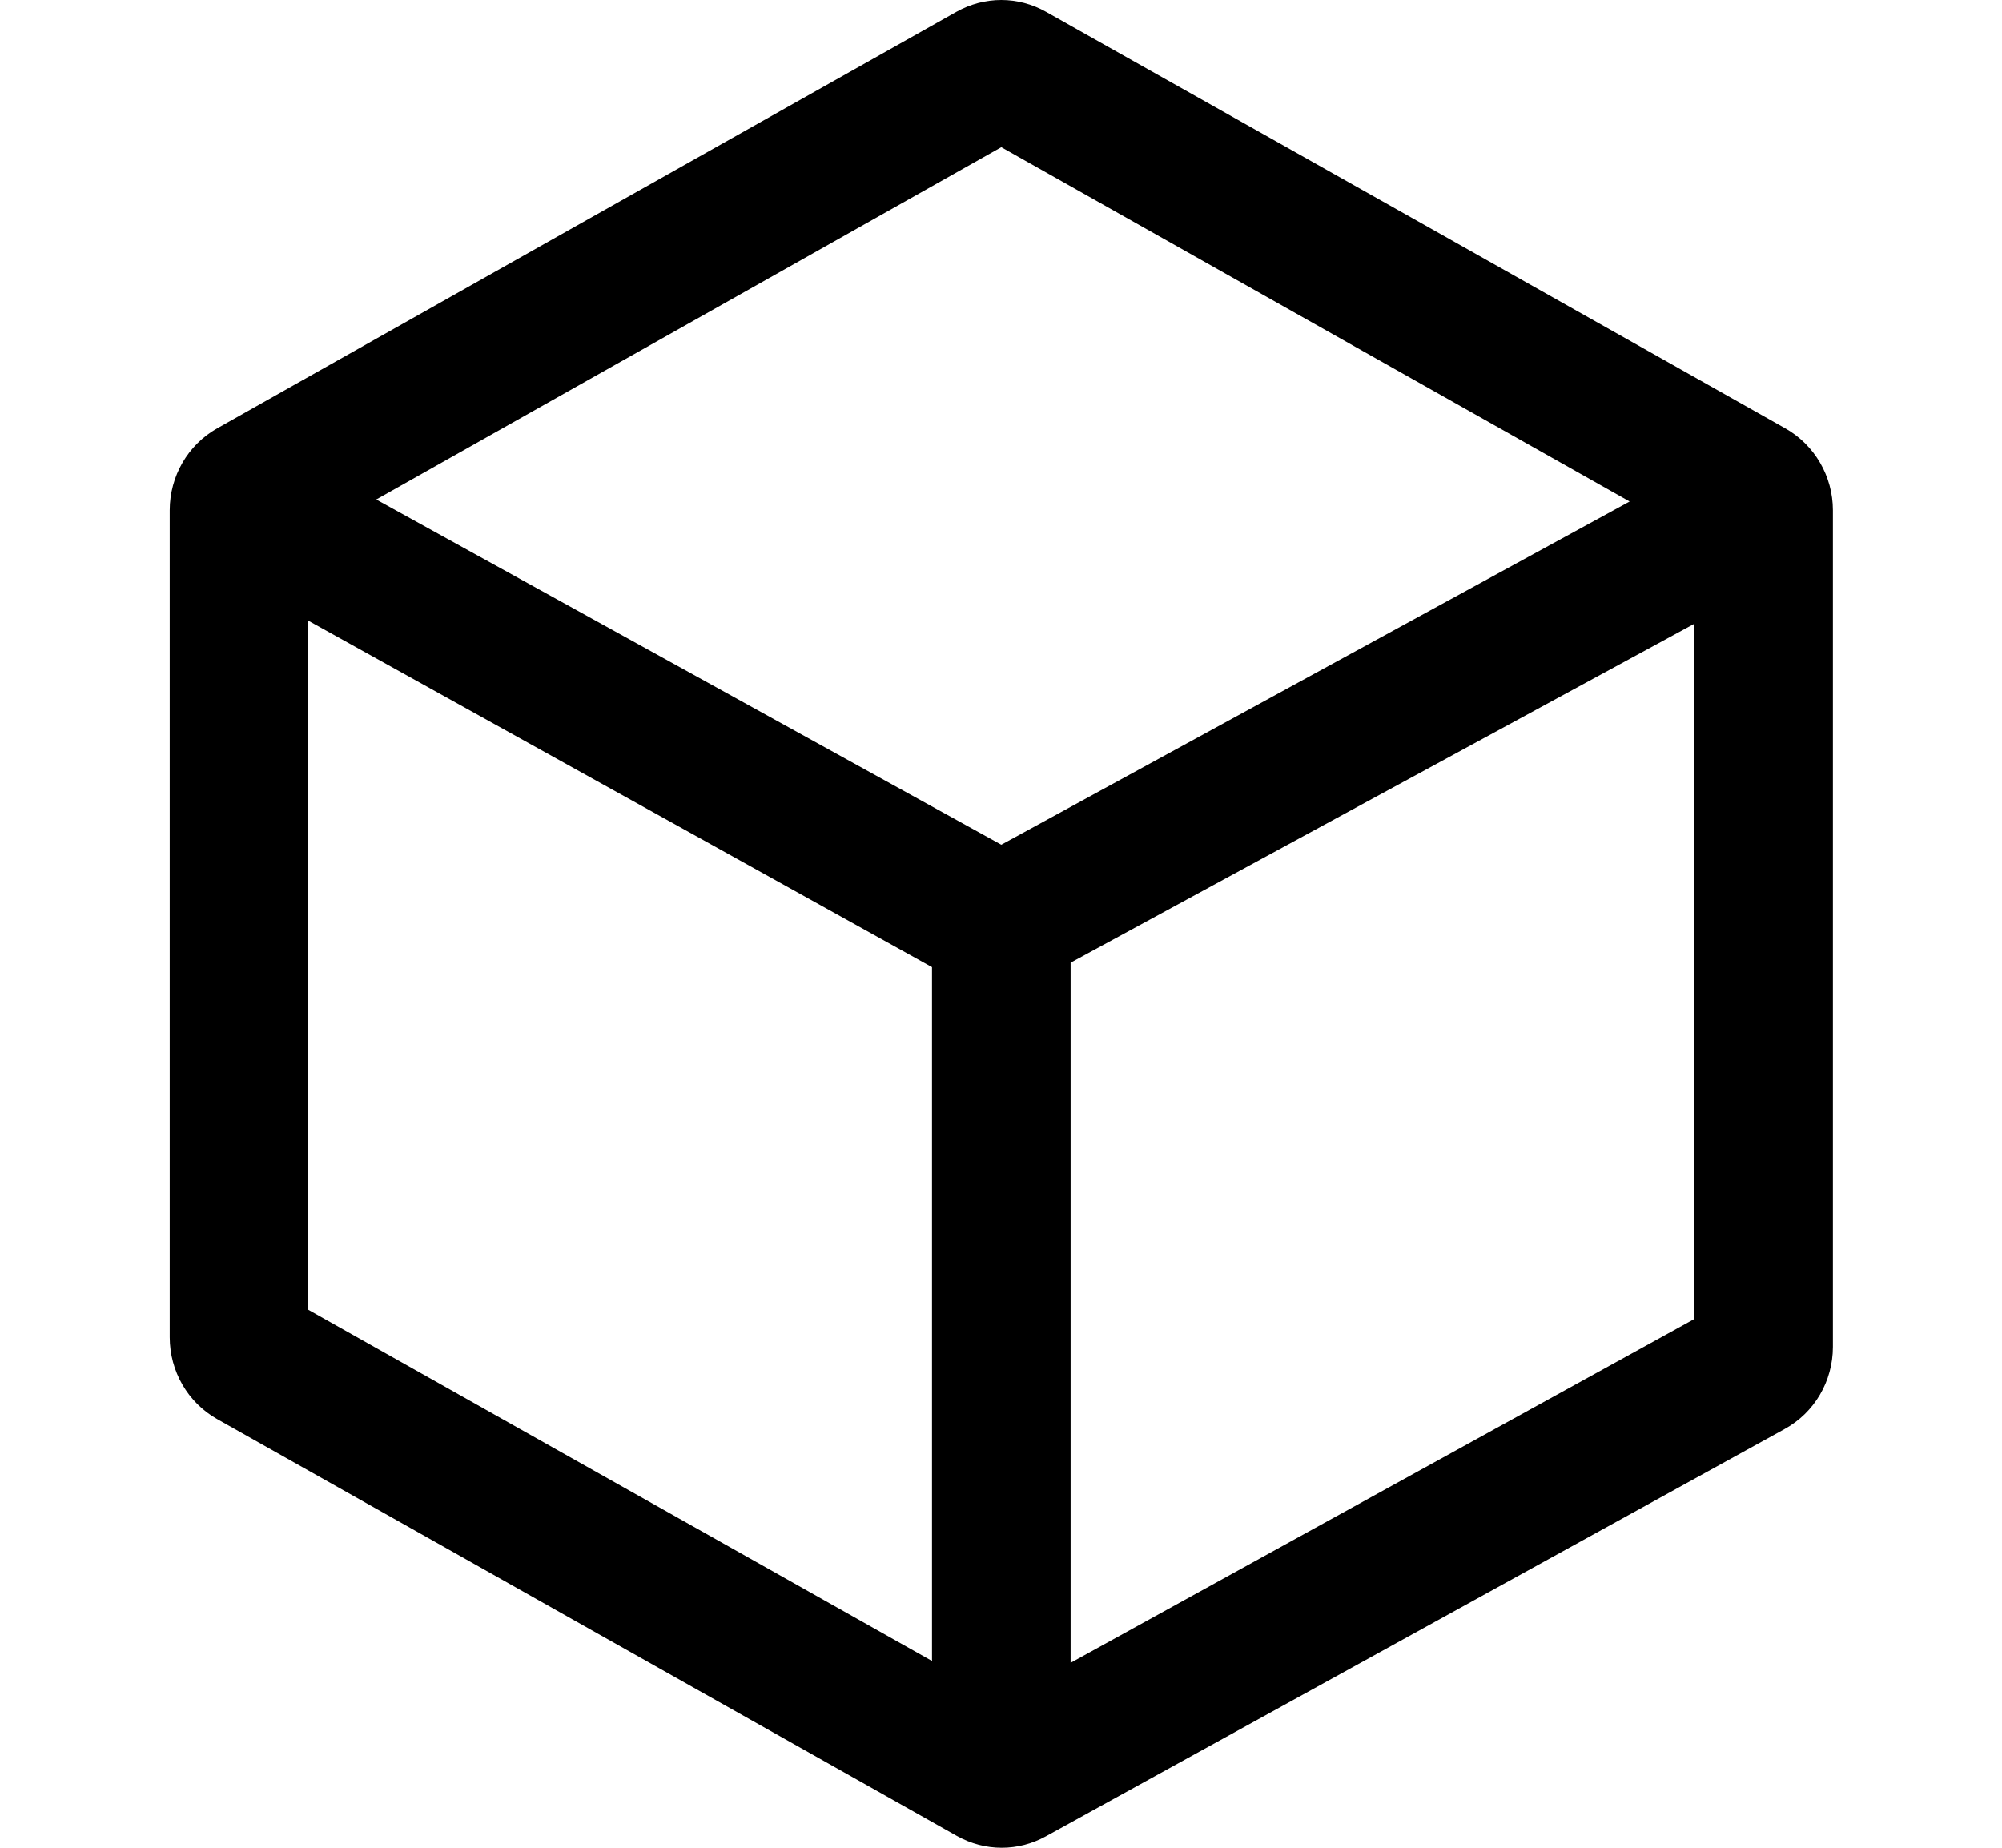
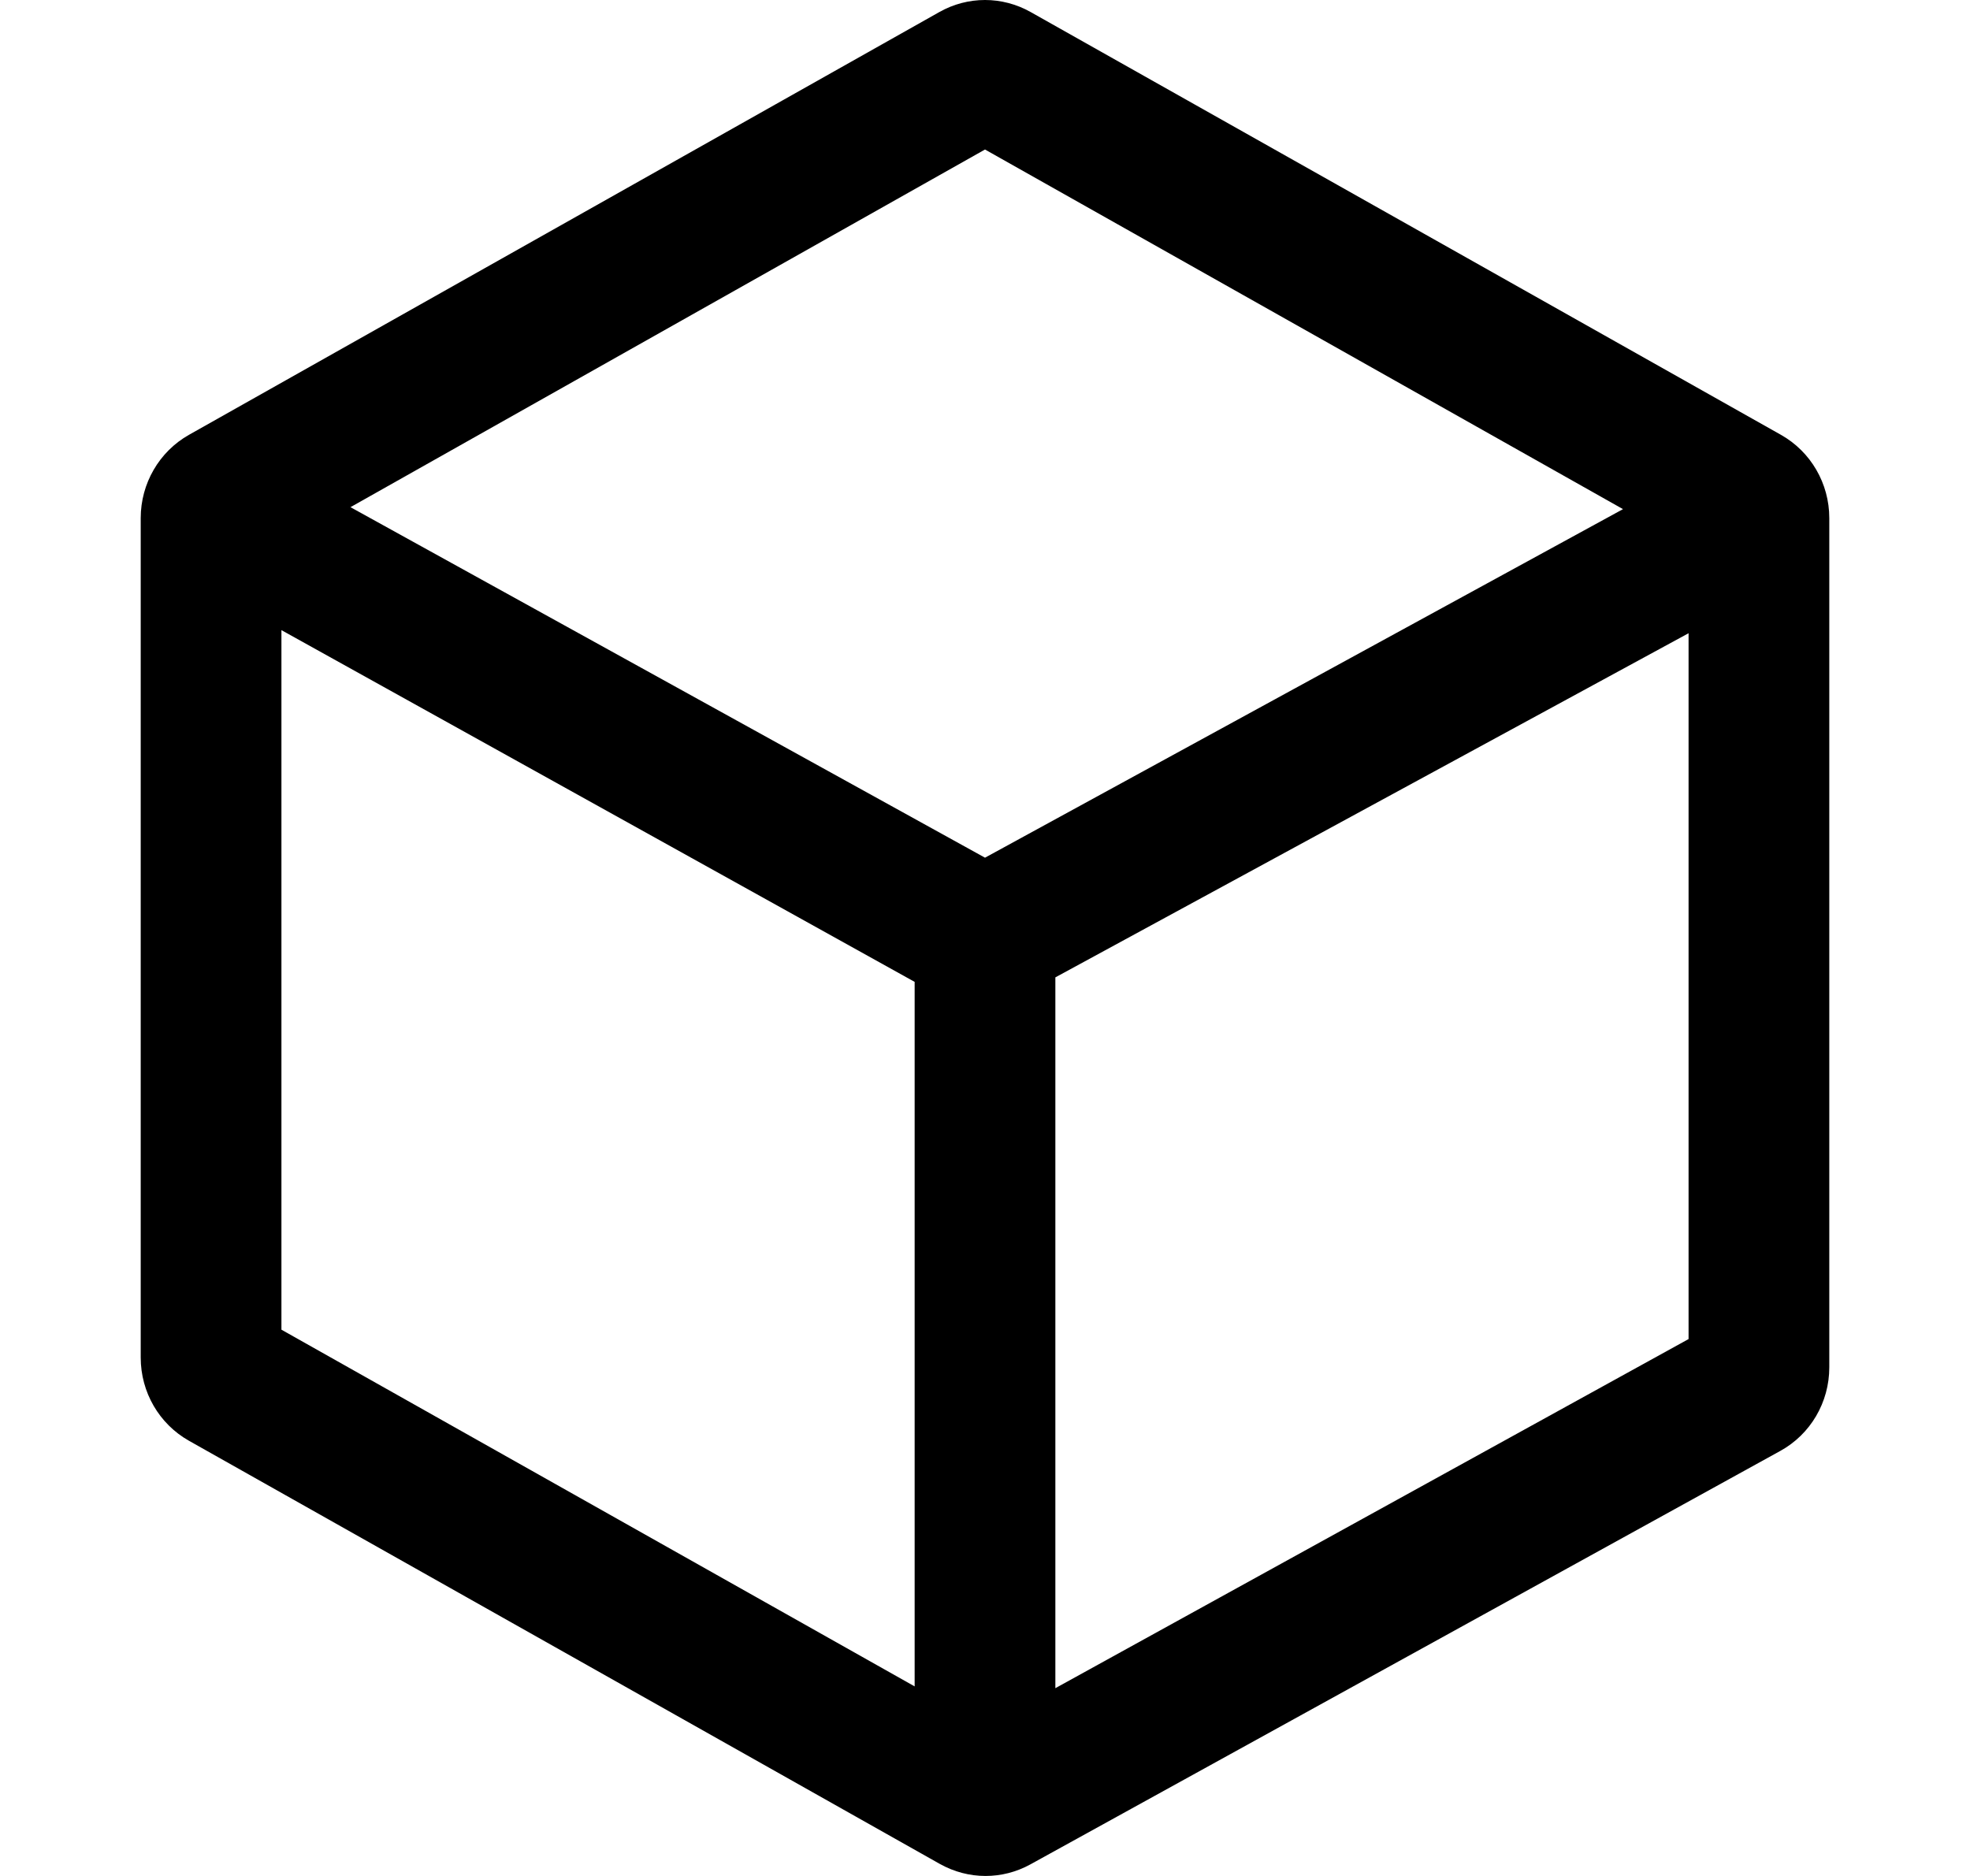
- <svg xmlns="http://www.w3.org/2000/svg" width="13" height="12" viewBox="0 0 13 12" fill="none">
-   <path d="M1.41 2.782C1.22 2.889 1.102 3.093 1.102 3.314V8.684C1.102 8.906 1.22 9.109 1.41 9.216C2.368 9.757 5.284 11.399 6.213 11.923C6.304 11.974 6.404 12 6.505 12C6.604 12 6.702 11.975 6.791 11.926C7.721 11.413 10.625 9.812 11.588 9.281C11.782 9.175 11.902 8.97 11.902 8.747V3.314C11.902 3.093 11.783 2.889 11.593 2.782C10.636 2.242 7.726 0.602 6.793 0.077C6.703 0.026 6.602 0 6.502 0C6.401 0 6.301 0.026 6.21 0.077C5.277 0.602 2.367 2.242 1.41 2.782ZM11.002 4.051V8.566L6.952 10.799V6.252L11.002 4.051ZM2.002 8.506V4.031L6.052 6.281V10.787L2.002 8.506ZM2.443 3.244L6.502 0.956L10.582 3.257L6.502 5.486L2.443 3.244Z" fill="black" />
+ <svg xmlns="http://www.w3.org/2000/svg" width="21" height="20" viewBox="0 0 21 20" fill="none">
+   <path d="M2.014 4.636C1.697 4.815 1.5 5.155 1.5 5.523V14.473C1.5 14.843 1.697 15.181 2.014 15.36C3.611 16.261 8.47 18.999 10.019 19.872C10.171 19.957 10.338 20 10.506 20C10.67 20 10.834 19.959 10.983 19.877C12.532 19.022 17.373 16.354 18.977 15.469C19.3 15.292 19.5 14.95 19.5 14.578V5.523C19.5 5.155 19.303 4.815 18.985 4.636C17.39 3.737 12.541 1.004 10.986 0.128C10.835 0.043 10.667 0 10.5 0C10.332 0 10.165 0.043 10.014 0.128C8.459 1.004 3.609 3.737 2.014 4.636ZM18 6.751V14.276L11.25 17.998V10.42L18 6.751ZM3 14.176V6.718L9.75 10.468V17.979L3 14.176ZM3.736 5.407L10.5 1.594L17.301 5.428L10.5 9.144L3.736 5.407Z" fill="black" />
</svg>
